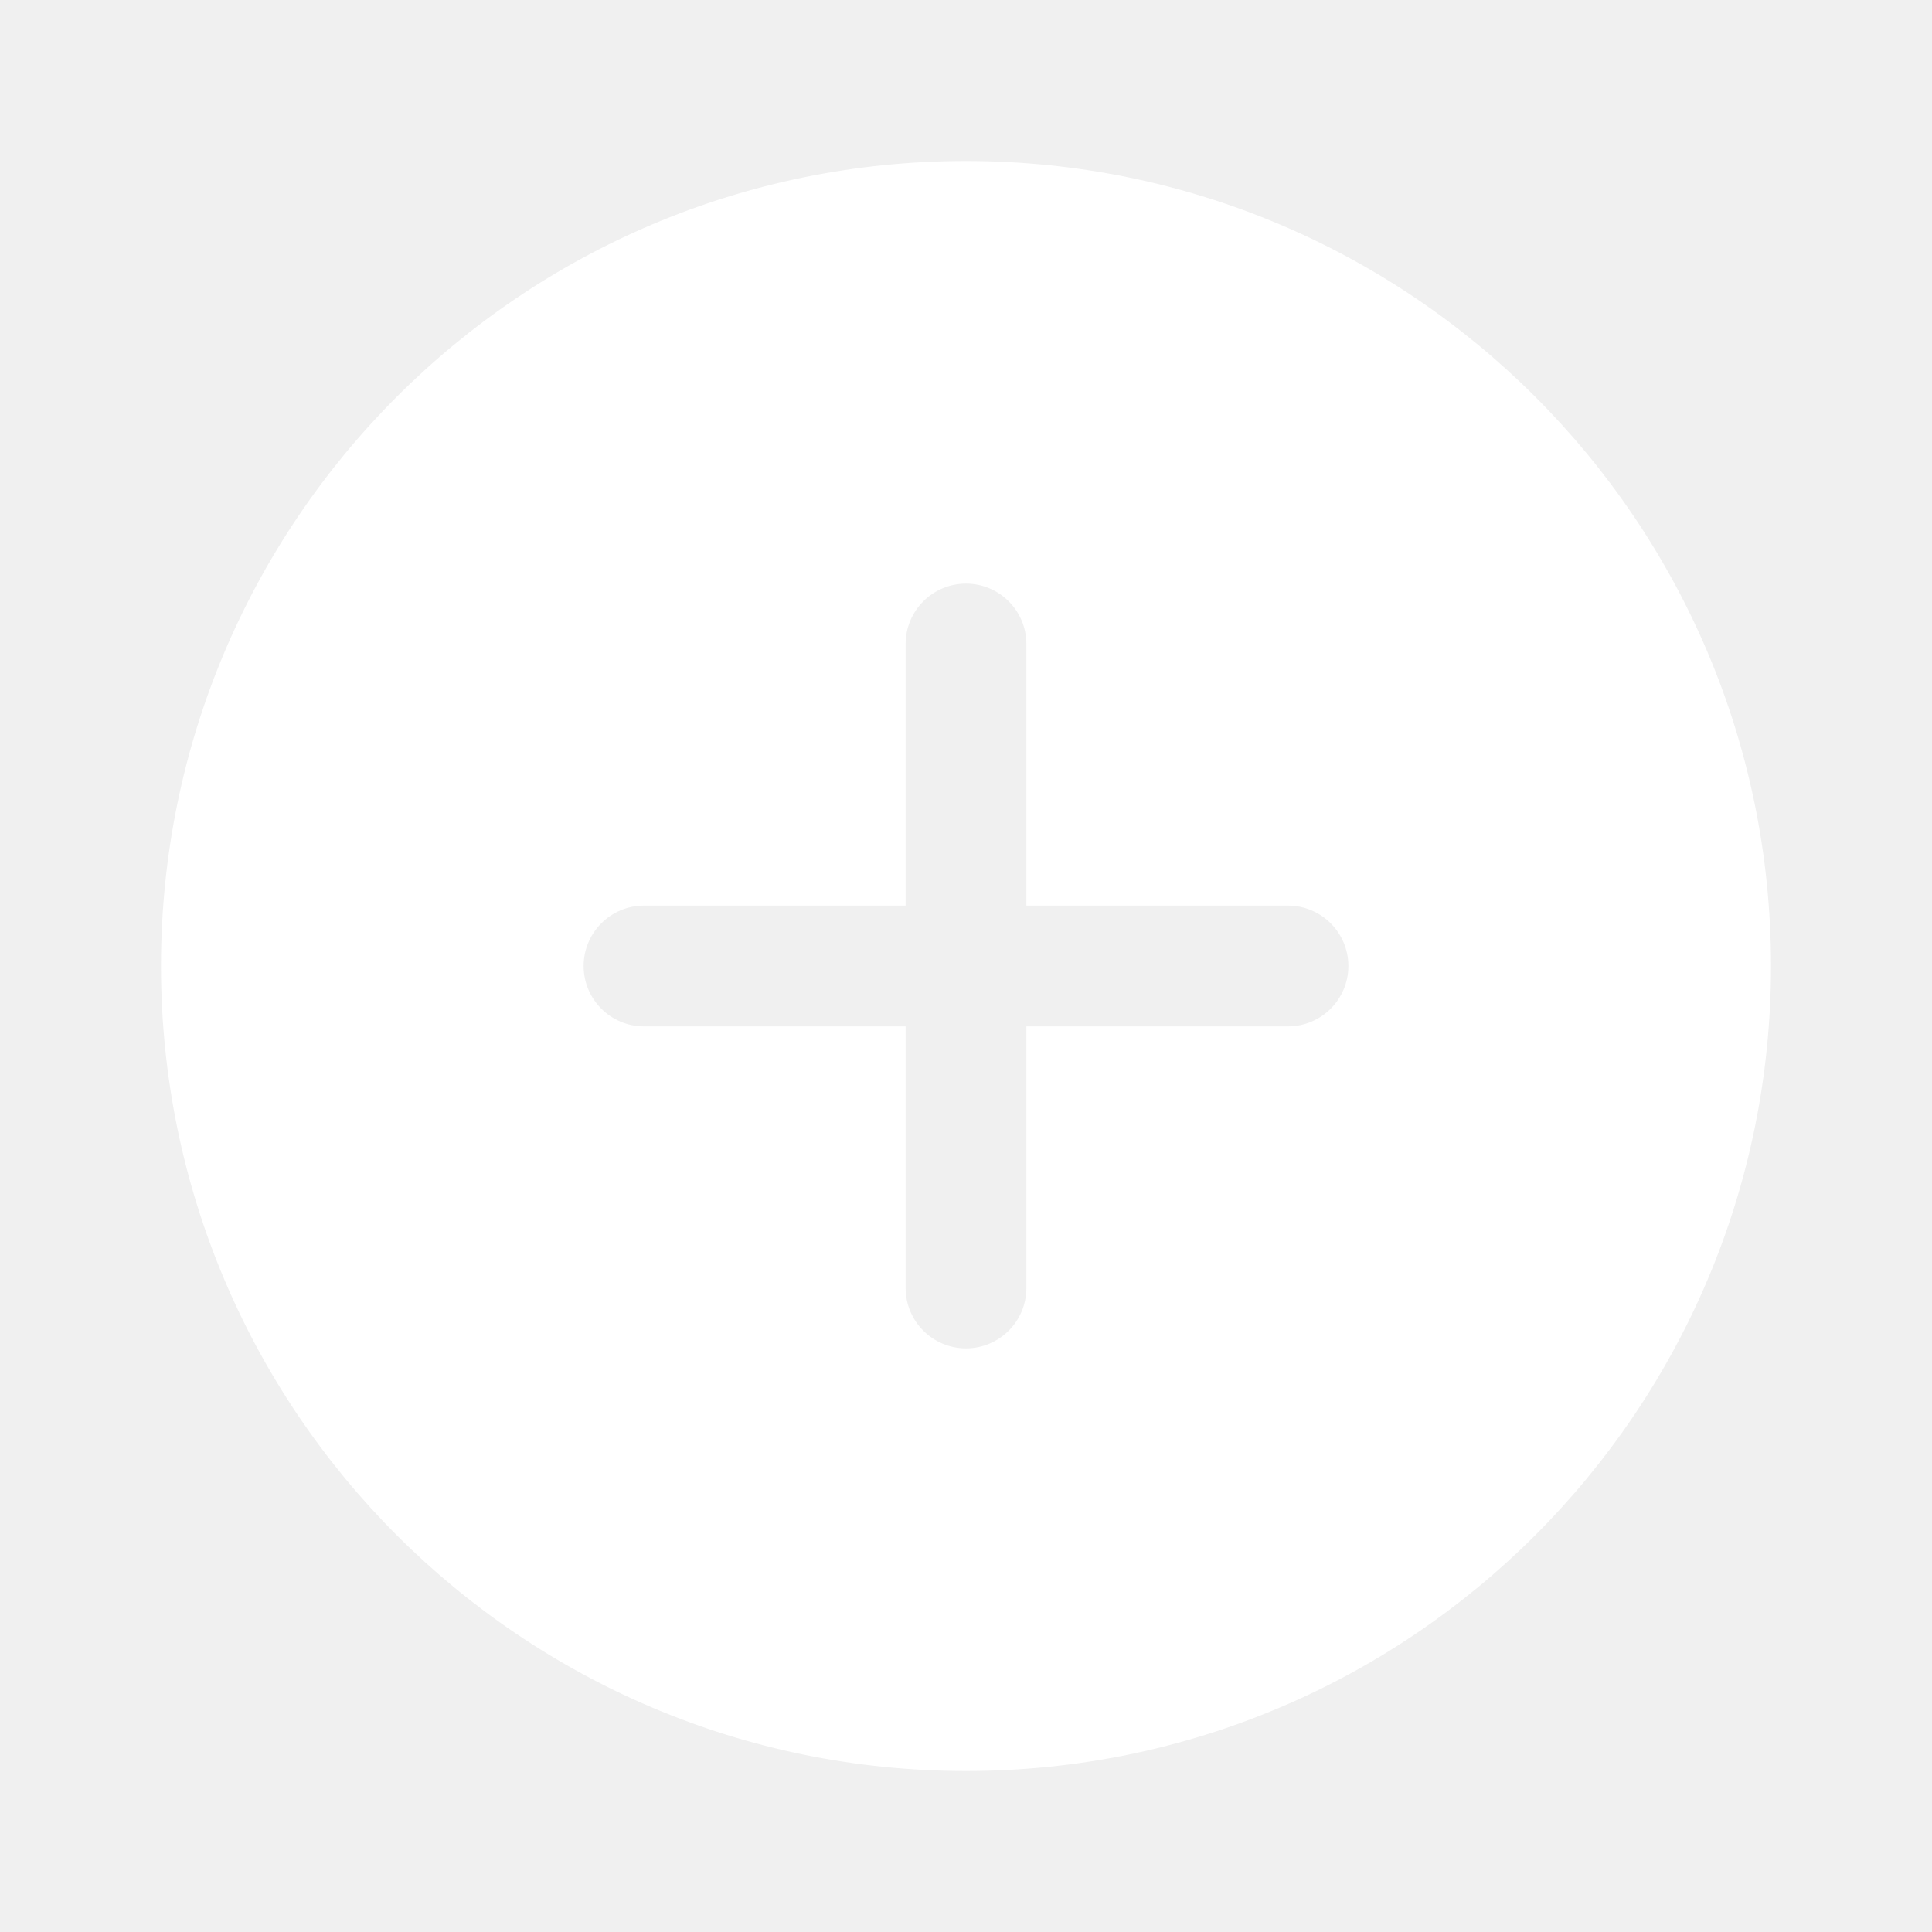
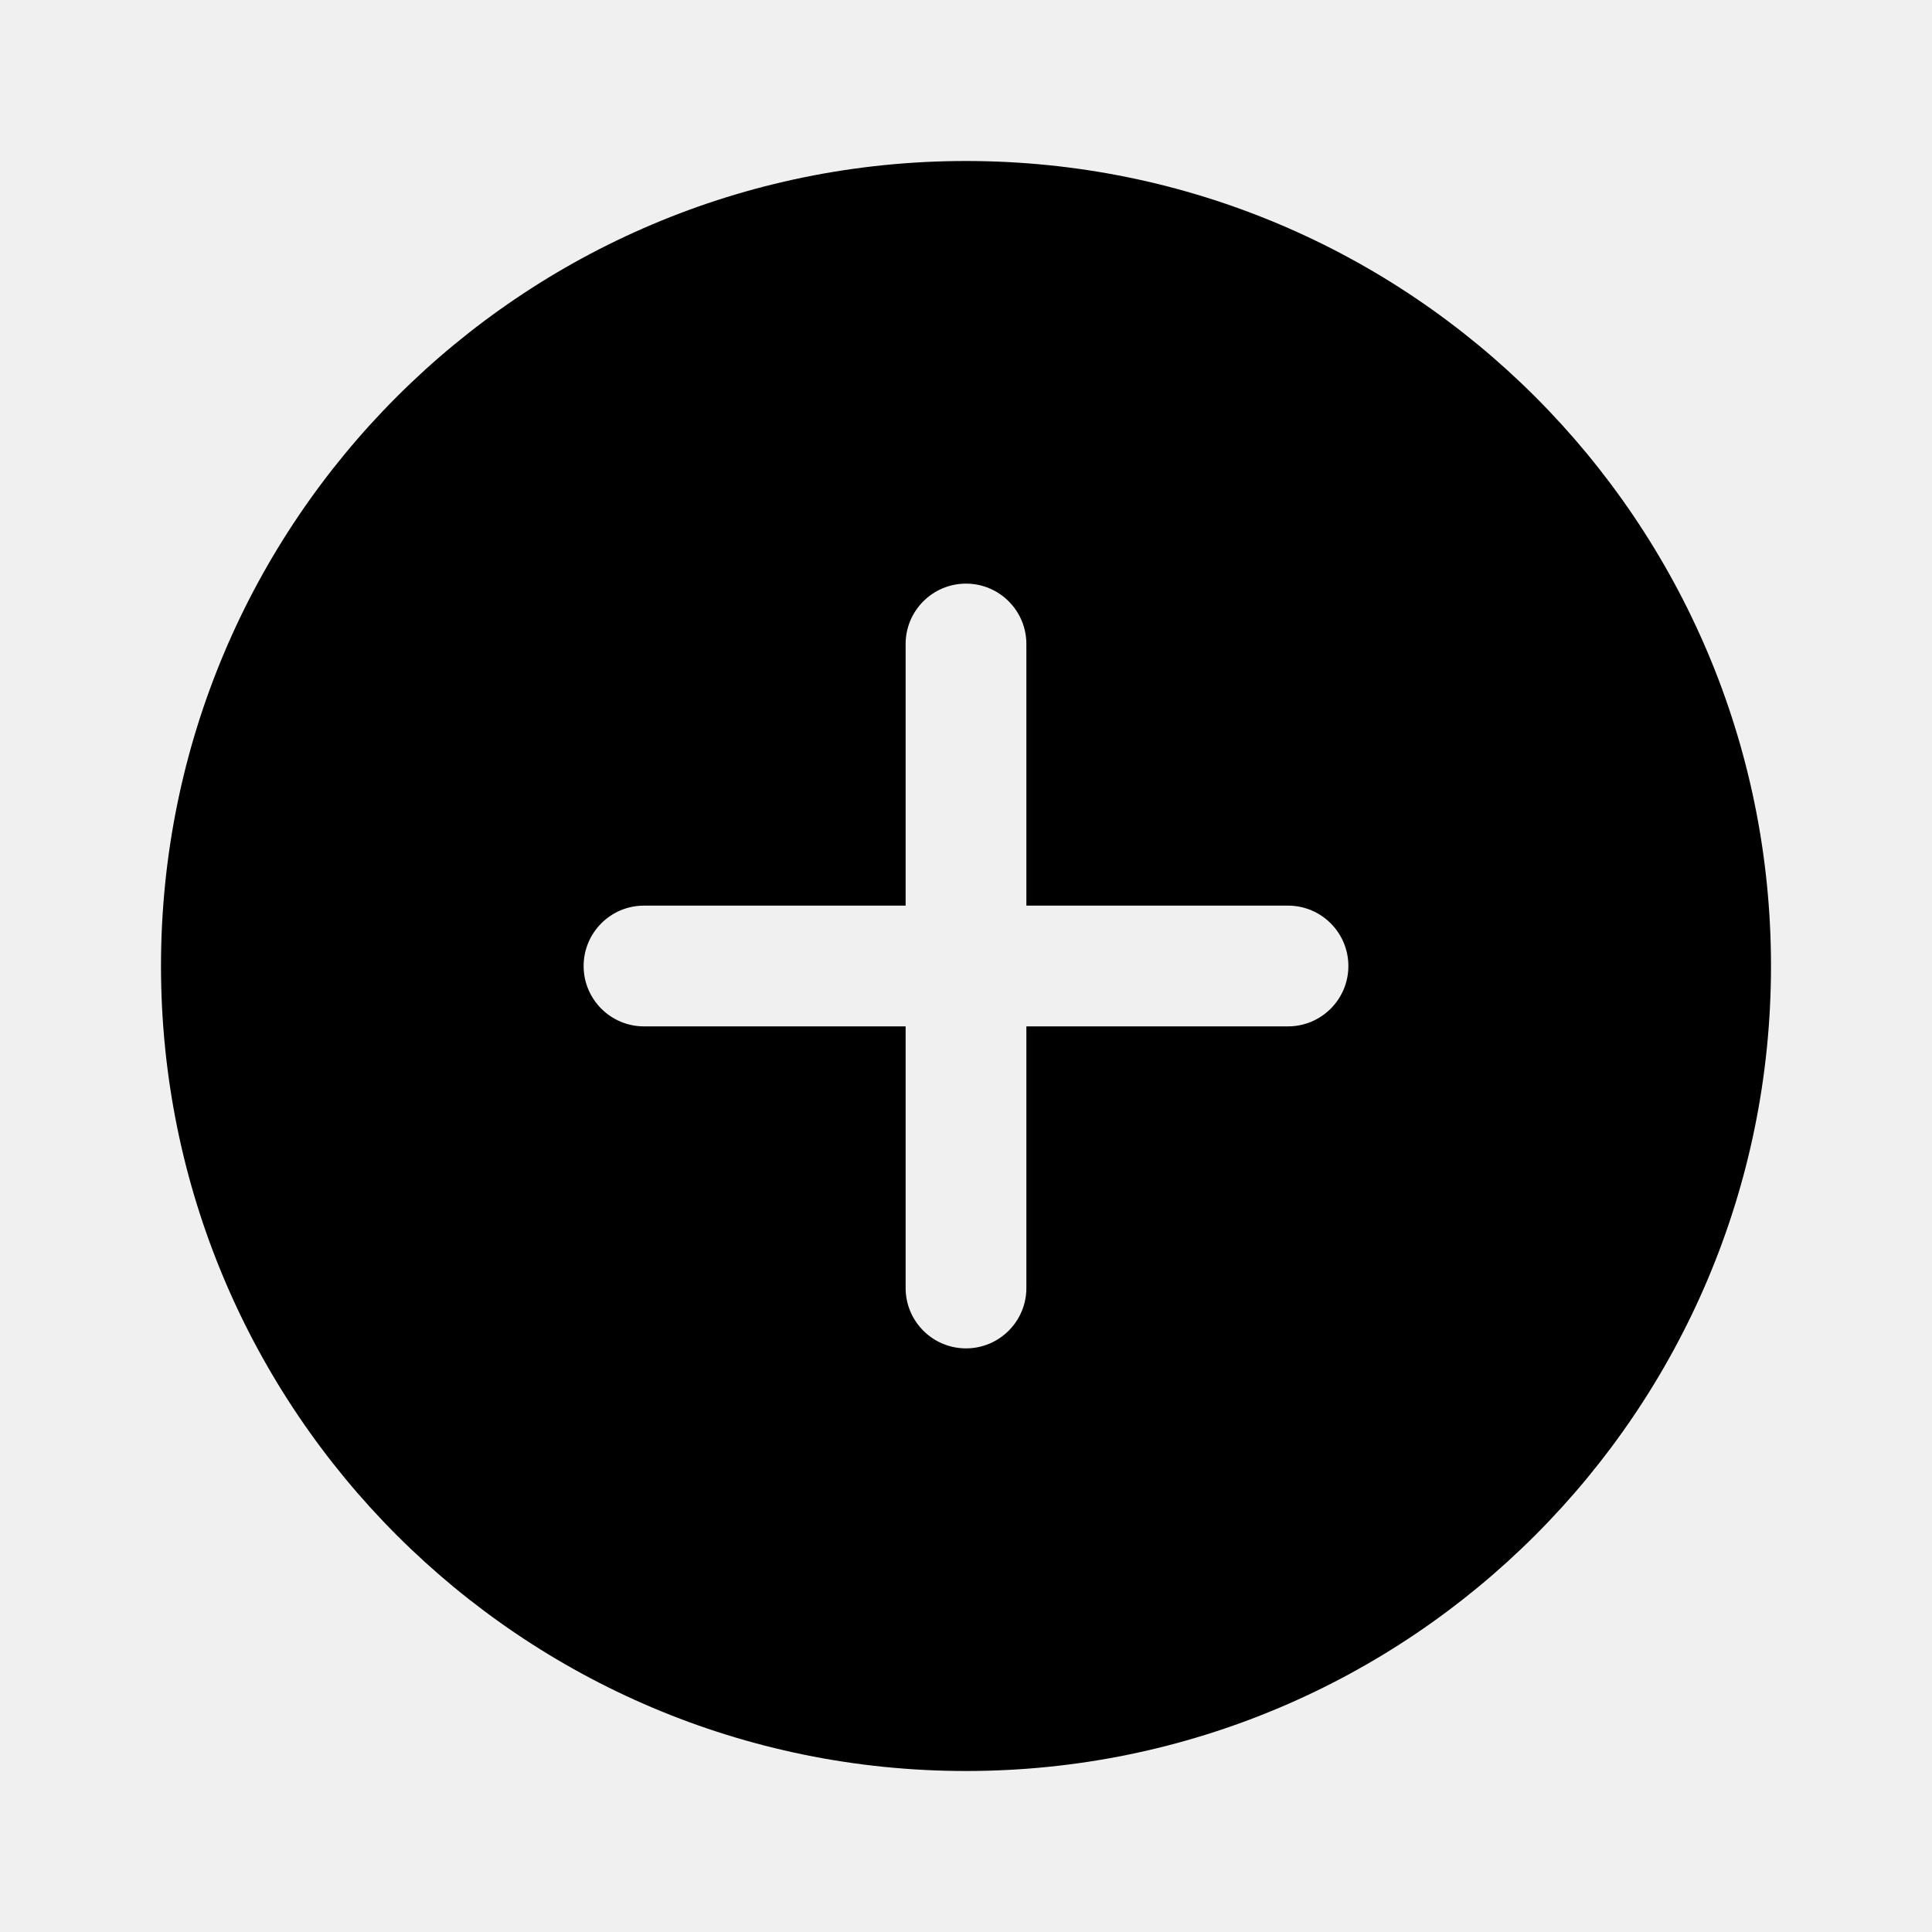
<svg xmlns="http://www.w3.org/2000/svg" width="24" height="24" viewBox="0 0 24 24" fill="none">
-   <path fill-rule="evenodd" clip-rule="evenodd" d="M22 12C22 17.523 17.523 22 12 22C6.477 22 2 17.523 2 12C2 6.477 6.477 2 12 2C17.523 2 22 6.477 22 12ZM12 7.25C12.414 7.25 12.75 7.586 12.75 8V11.25H16C16.414 11.25 16.75 11.586 16.75 12C16.75 12.414 16.414 12.75 16 12.75H12.75V16C12.75 16.414 12.414 16.75 12 16.75C11.586 16.75 11.25 16.414 11.25 16V12.75H8C7.586 12.75 7.25 12.414 7.25 12C7.25 11.586 7.586 11.25 8 11.25H11.25V8C11.25 7.586 11.586 7.25 12 7.25Z" fill="white" />
+   <path fill-rule="evenodd" clip-rule="evenodd" d="M22 12C22 17.523 17.523 22 12 22C6.477 22 2 17.523 2 12C2 6.477 6.477 2 12 2C17.523 2 22 6.477 22 12ZM12 7.25C12.414 7.25 12.75 7.586 12.75 8V11.25H16C16.414 11.25 16.75 11.586 16.75 12C16.75 12.414 16.414 12.75 16 12.75H12.75V16C12.75 16.414 12.414 16.75 12 16.75C11.586 16.75 11.25 16.414 11.25 16V12.75H8C7.586 12.75 7.25 12.414 7.25 12C7.25 11.586 7.586 11.25 8 11.25H11.25V8C11.25 7.586 11.586 7.25 12 7.25Z" fill="currentColor" />
</svg>
